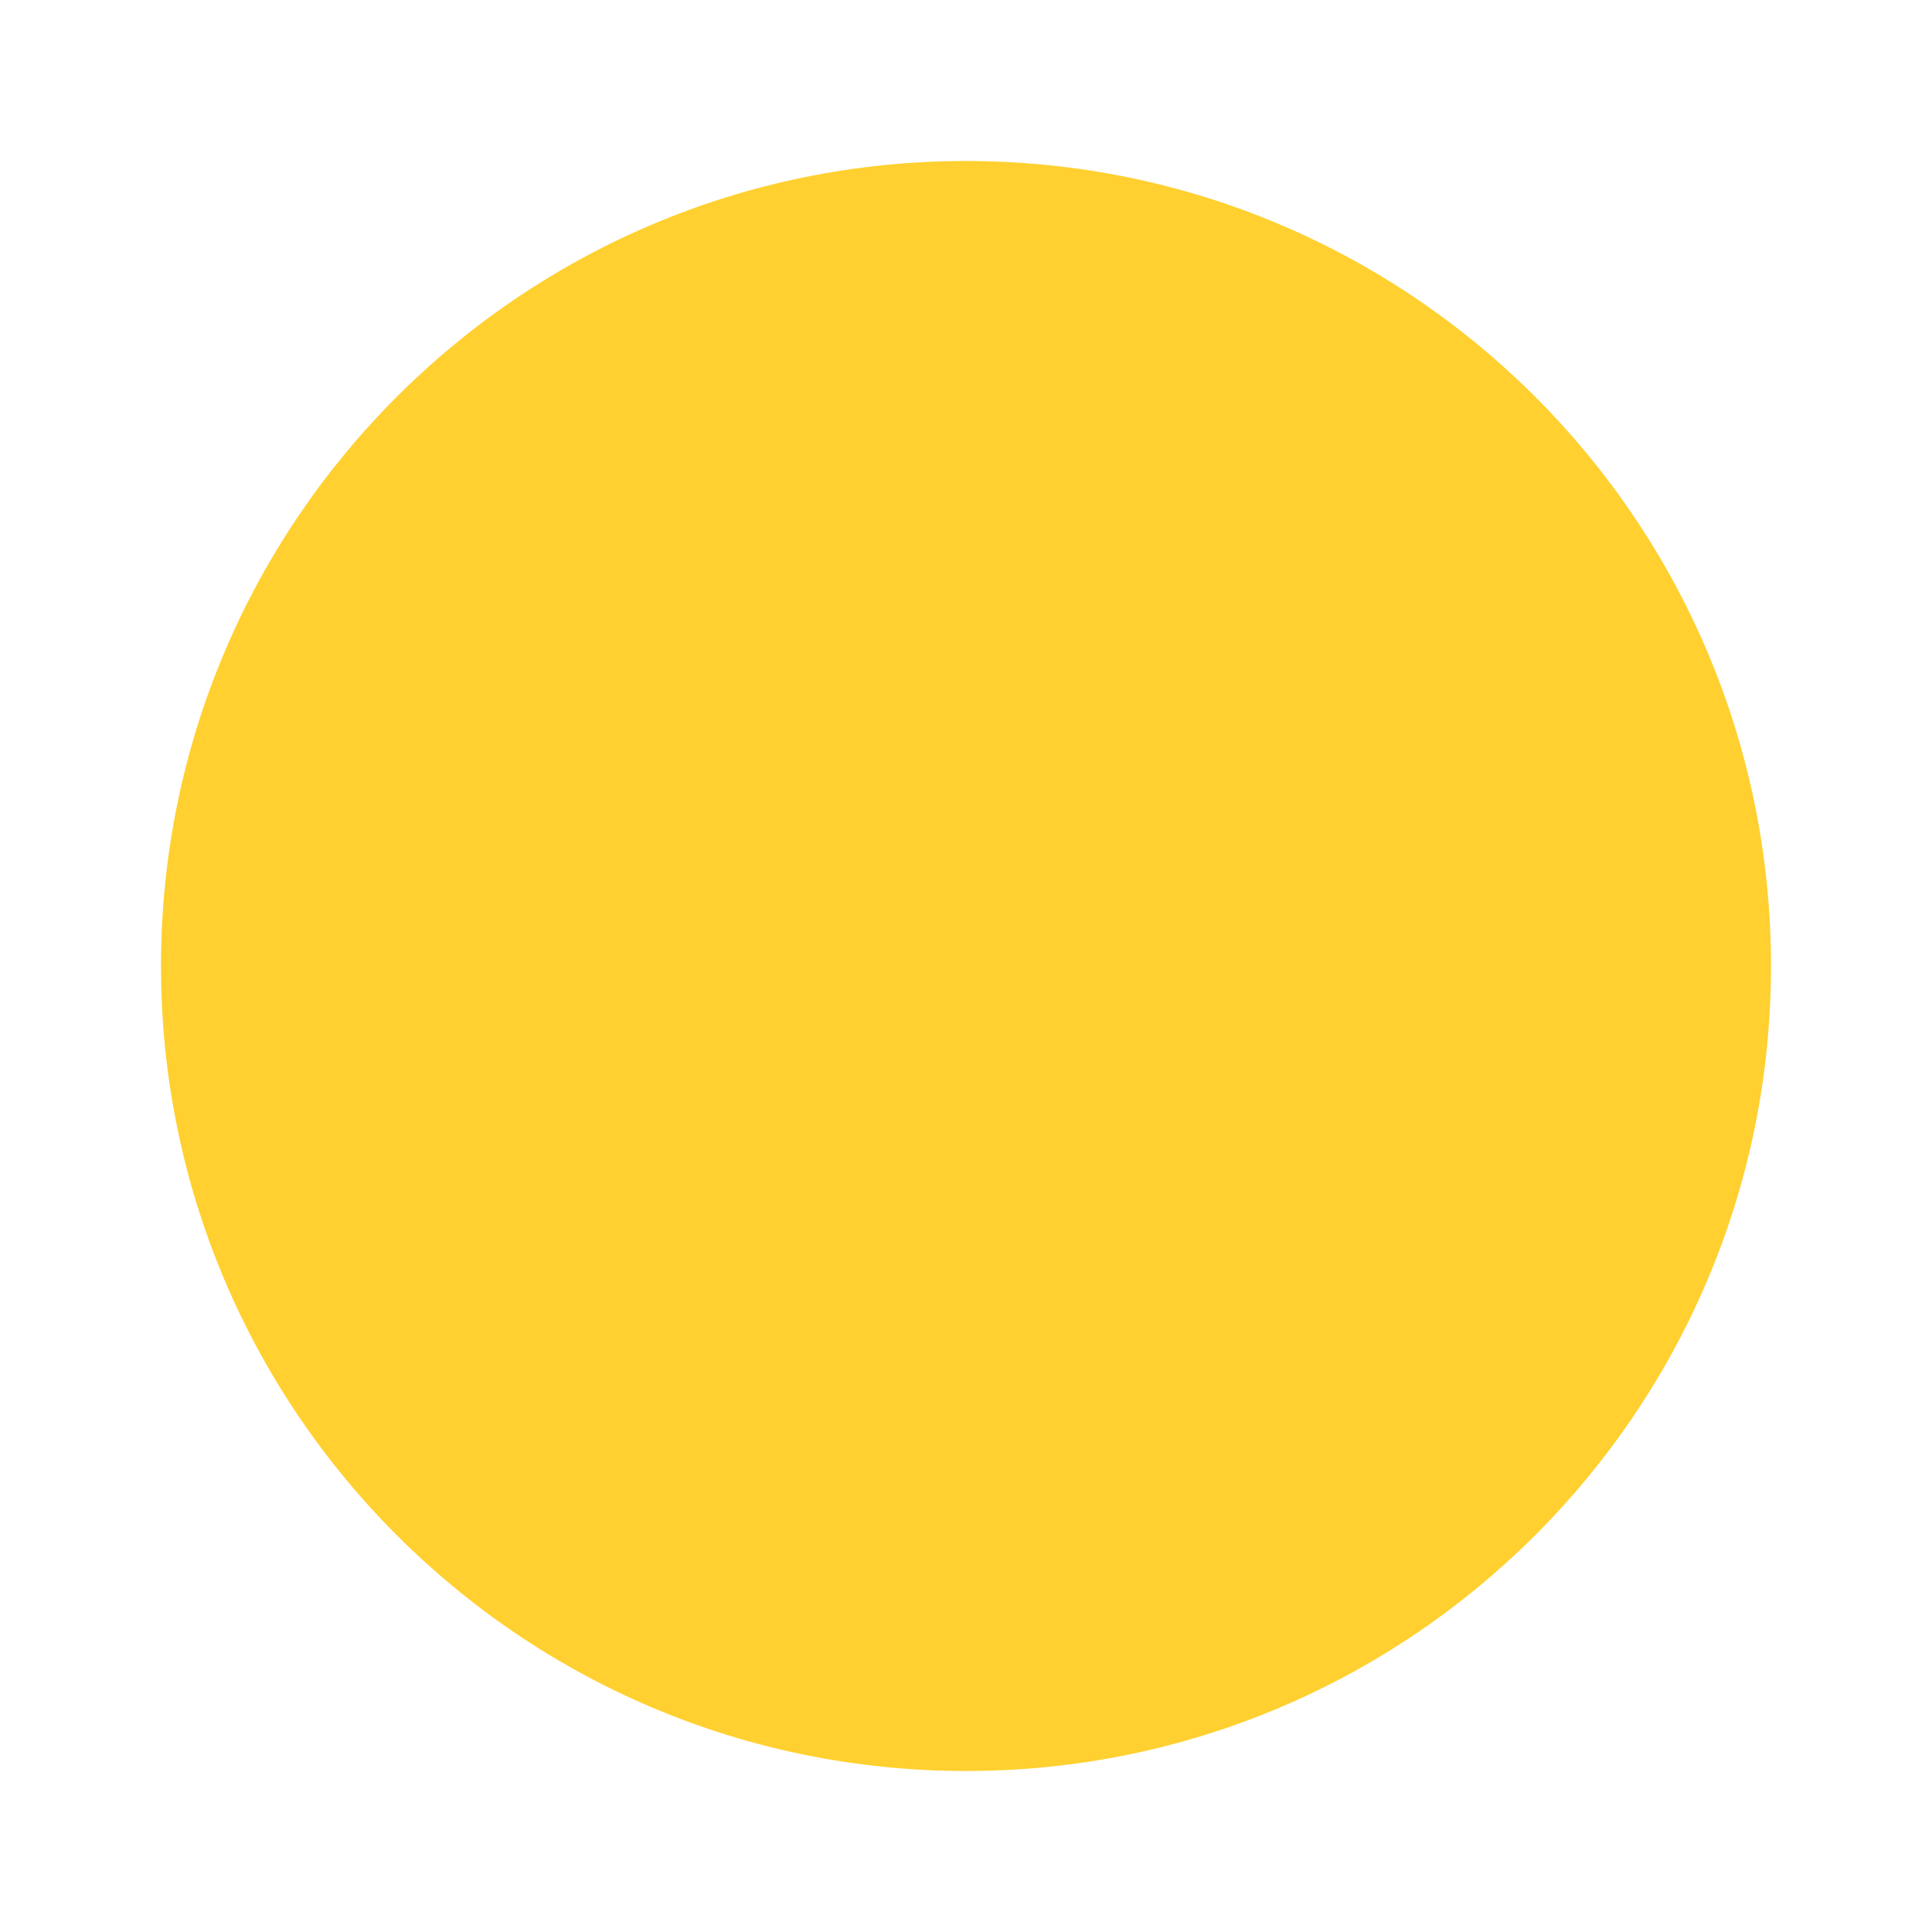
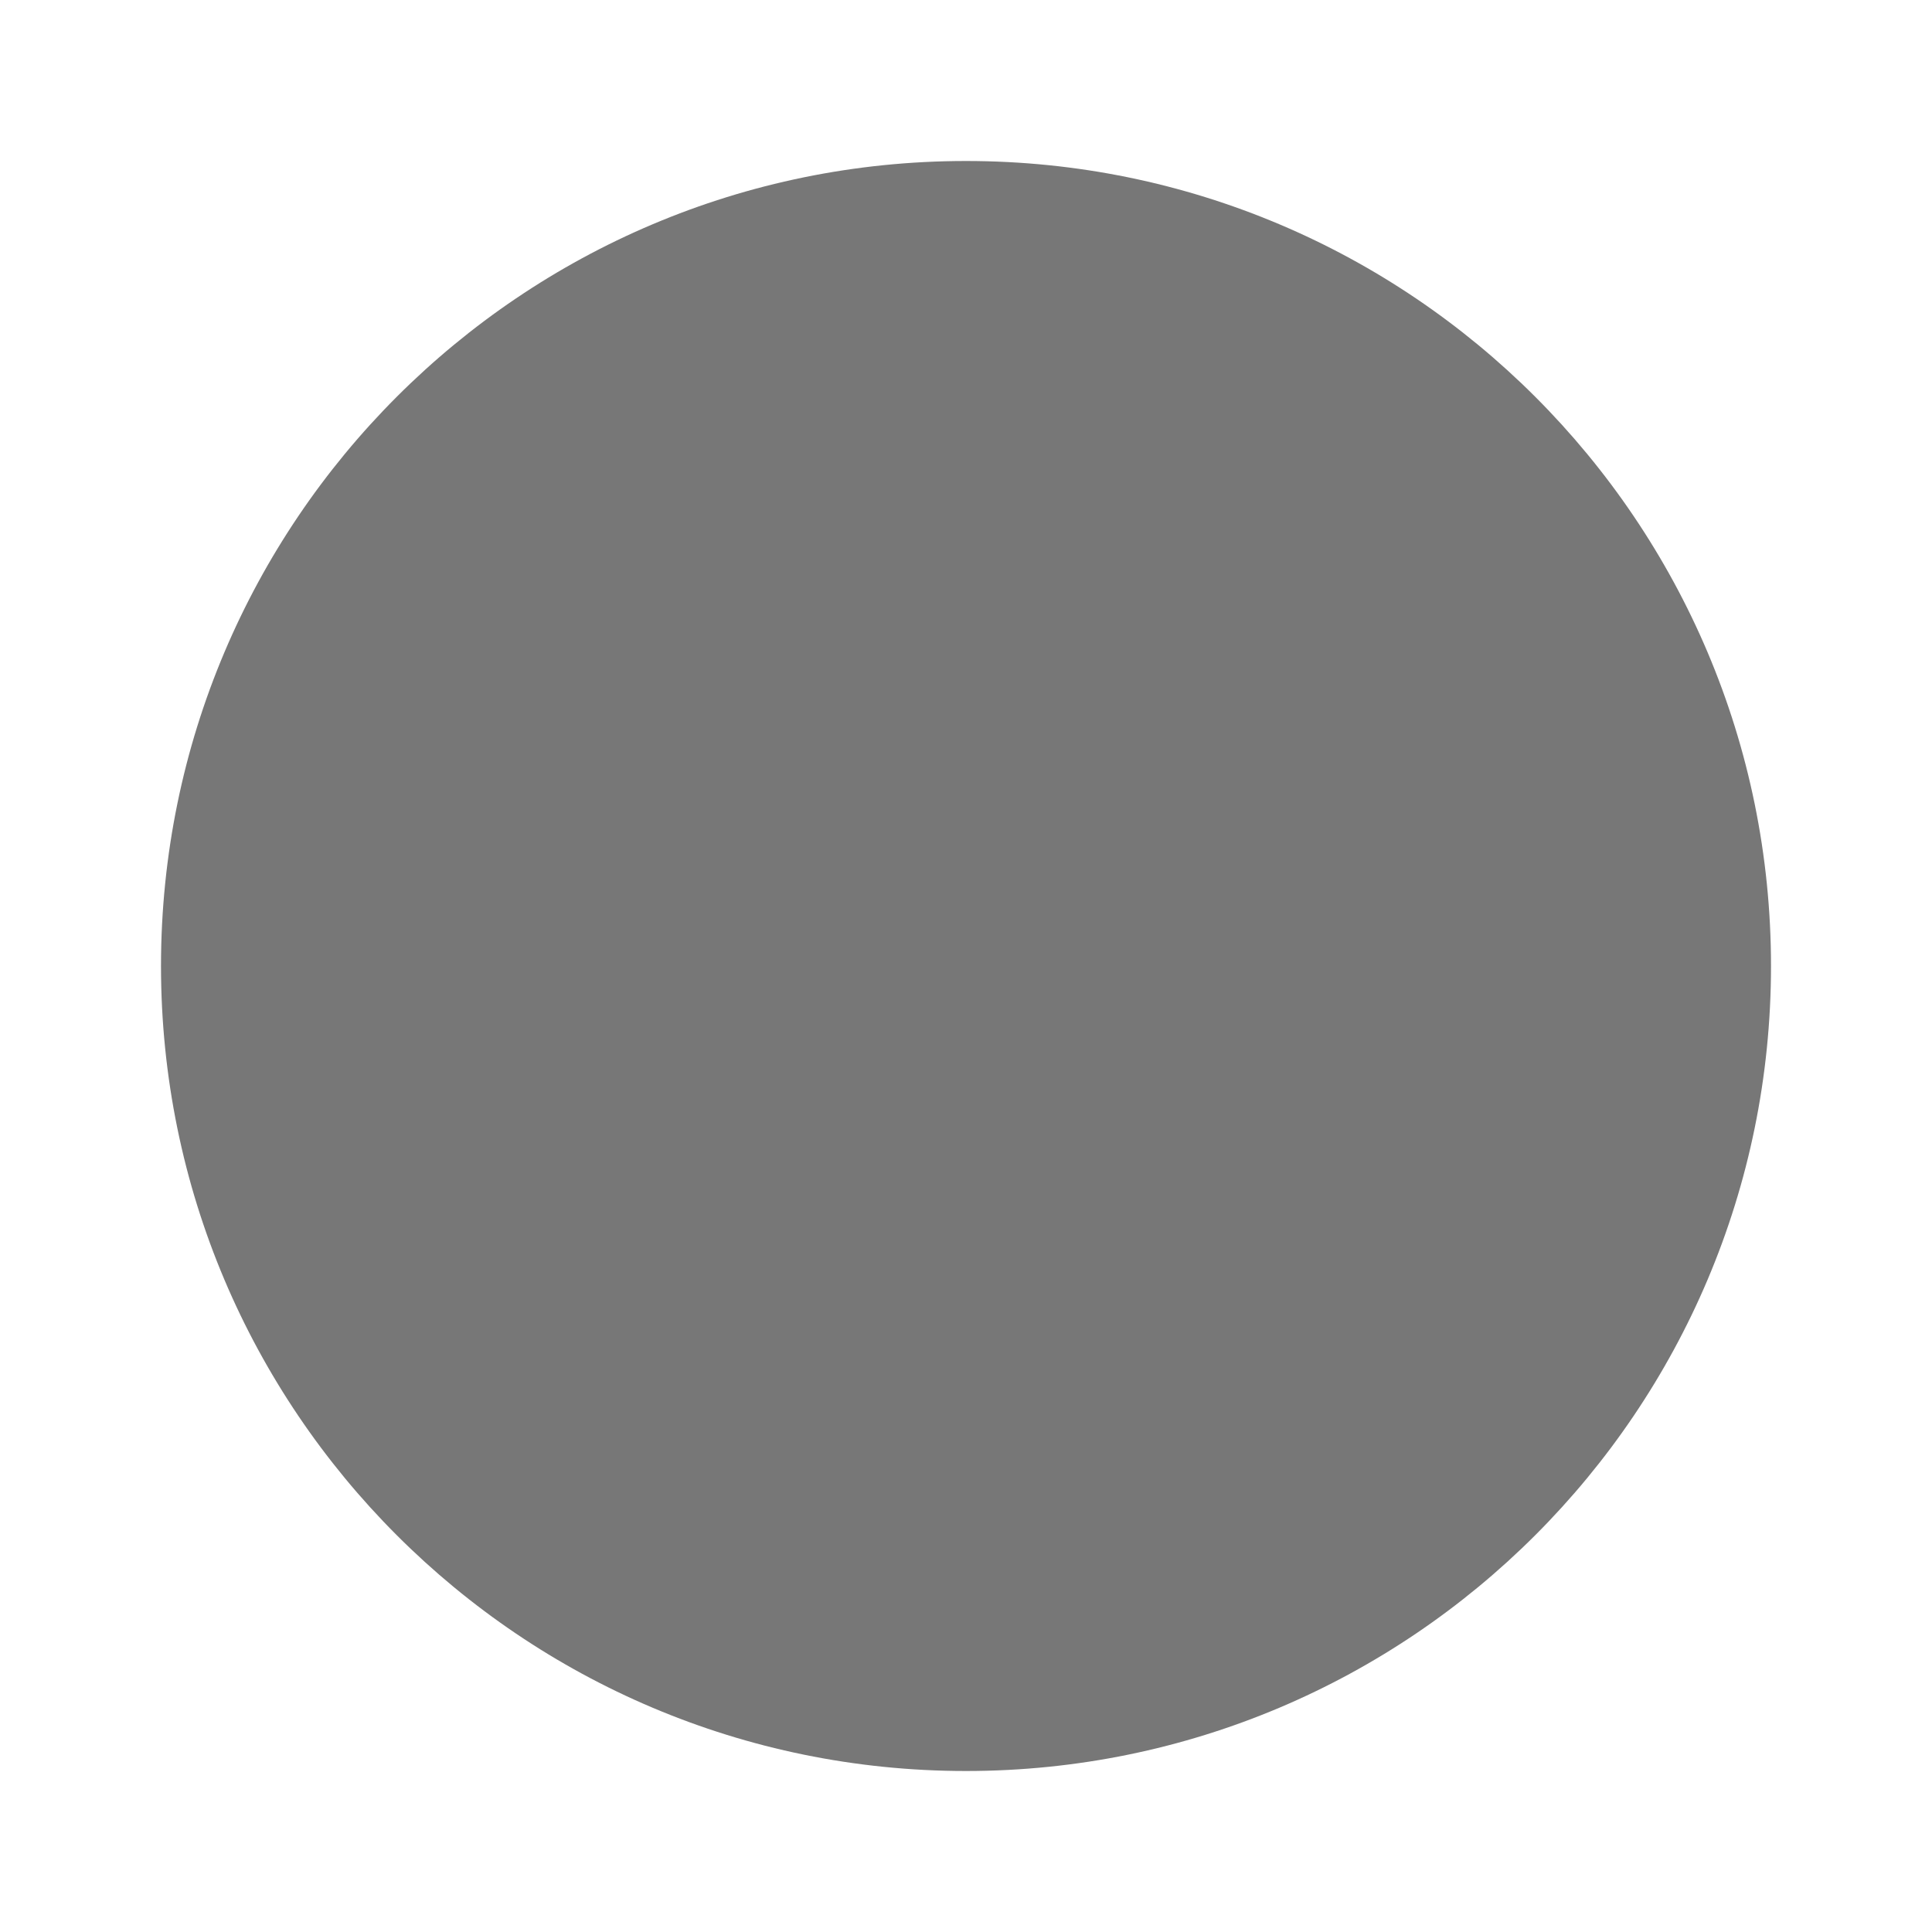
<svg xmlns="http://www.w3.org/2000/svg" version="1.1" id="clear_x5F_day" x="0px" y="0px" viewBox="0 0 24 24" enable-background="new 0 0 24 24" xml:space="preserve">
  <g>
    <rect fill="none" width="24" height="24" />
-     <circle fill-rule="evenodd" clip-rule="evenodd" fill="#FFD02F" cx="12" cy="12" r="10" />
+     <circle fill-rule="evenodd" clip-rule="evenodd" fill="#777777" cx="12" cy="12" r="10" />
  </g>
</svg>
